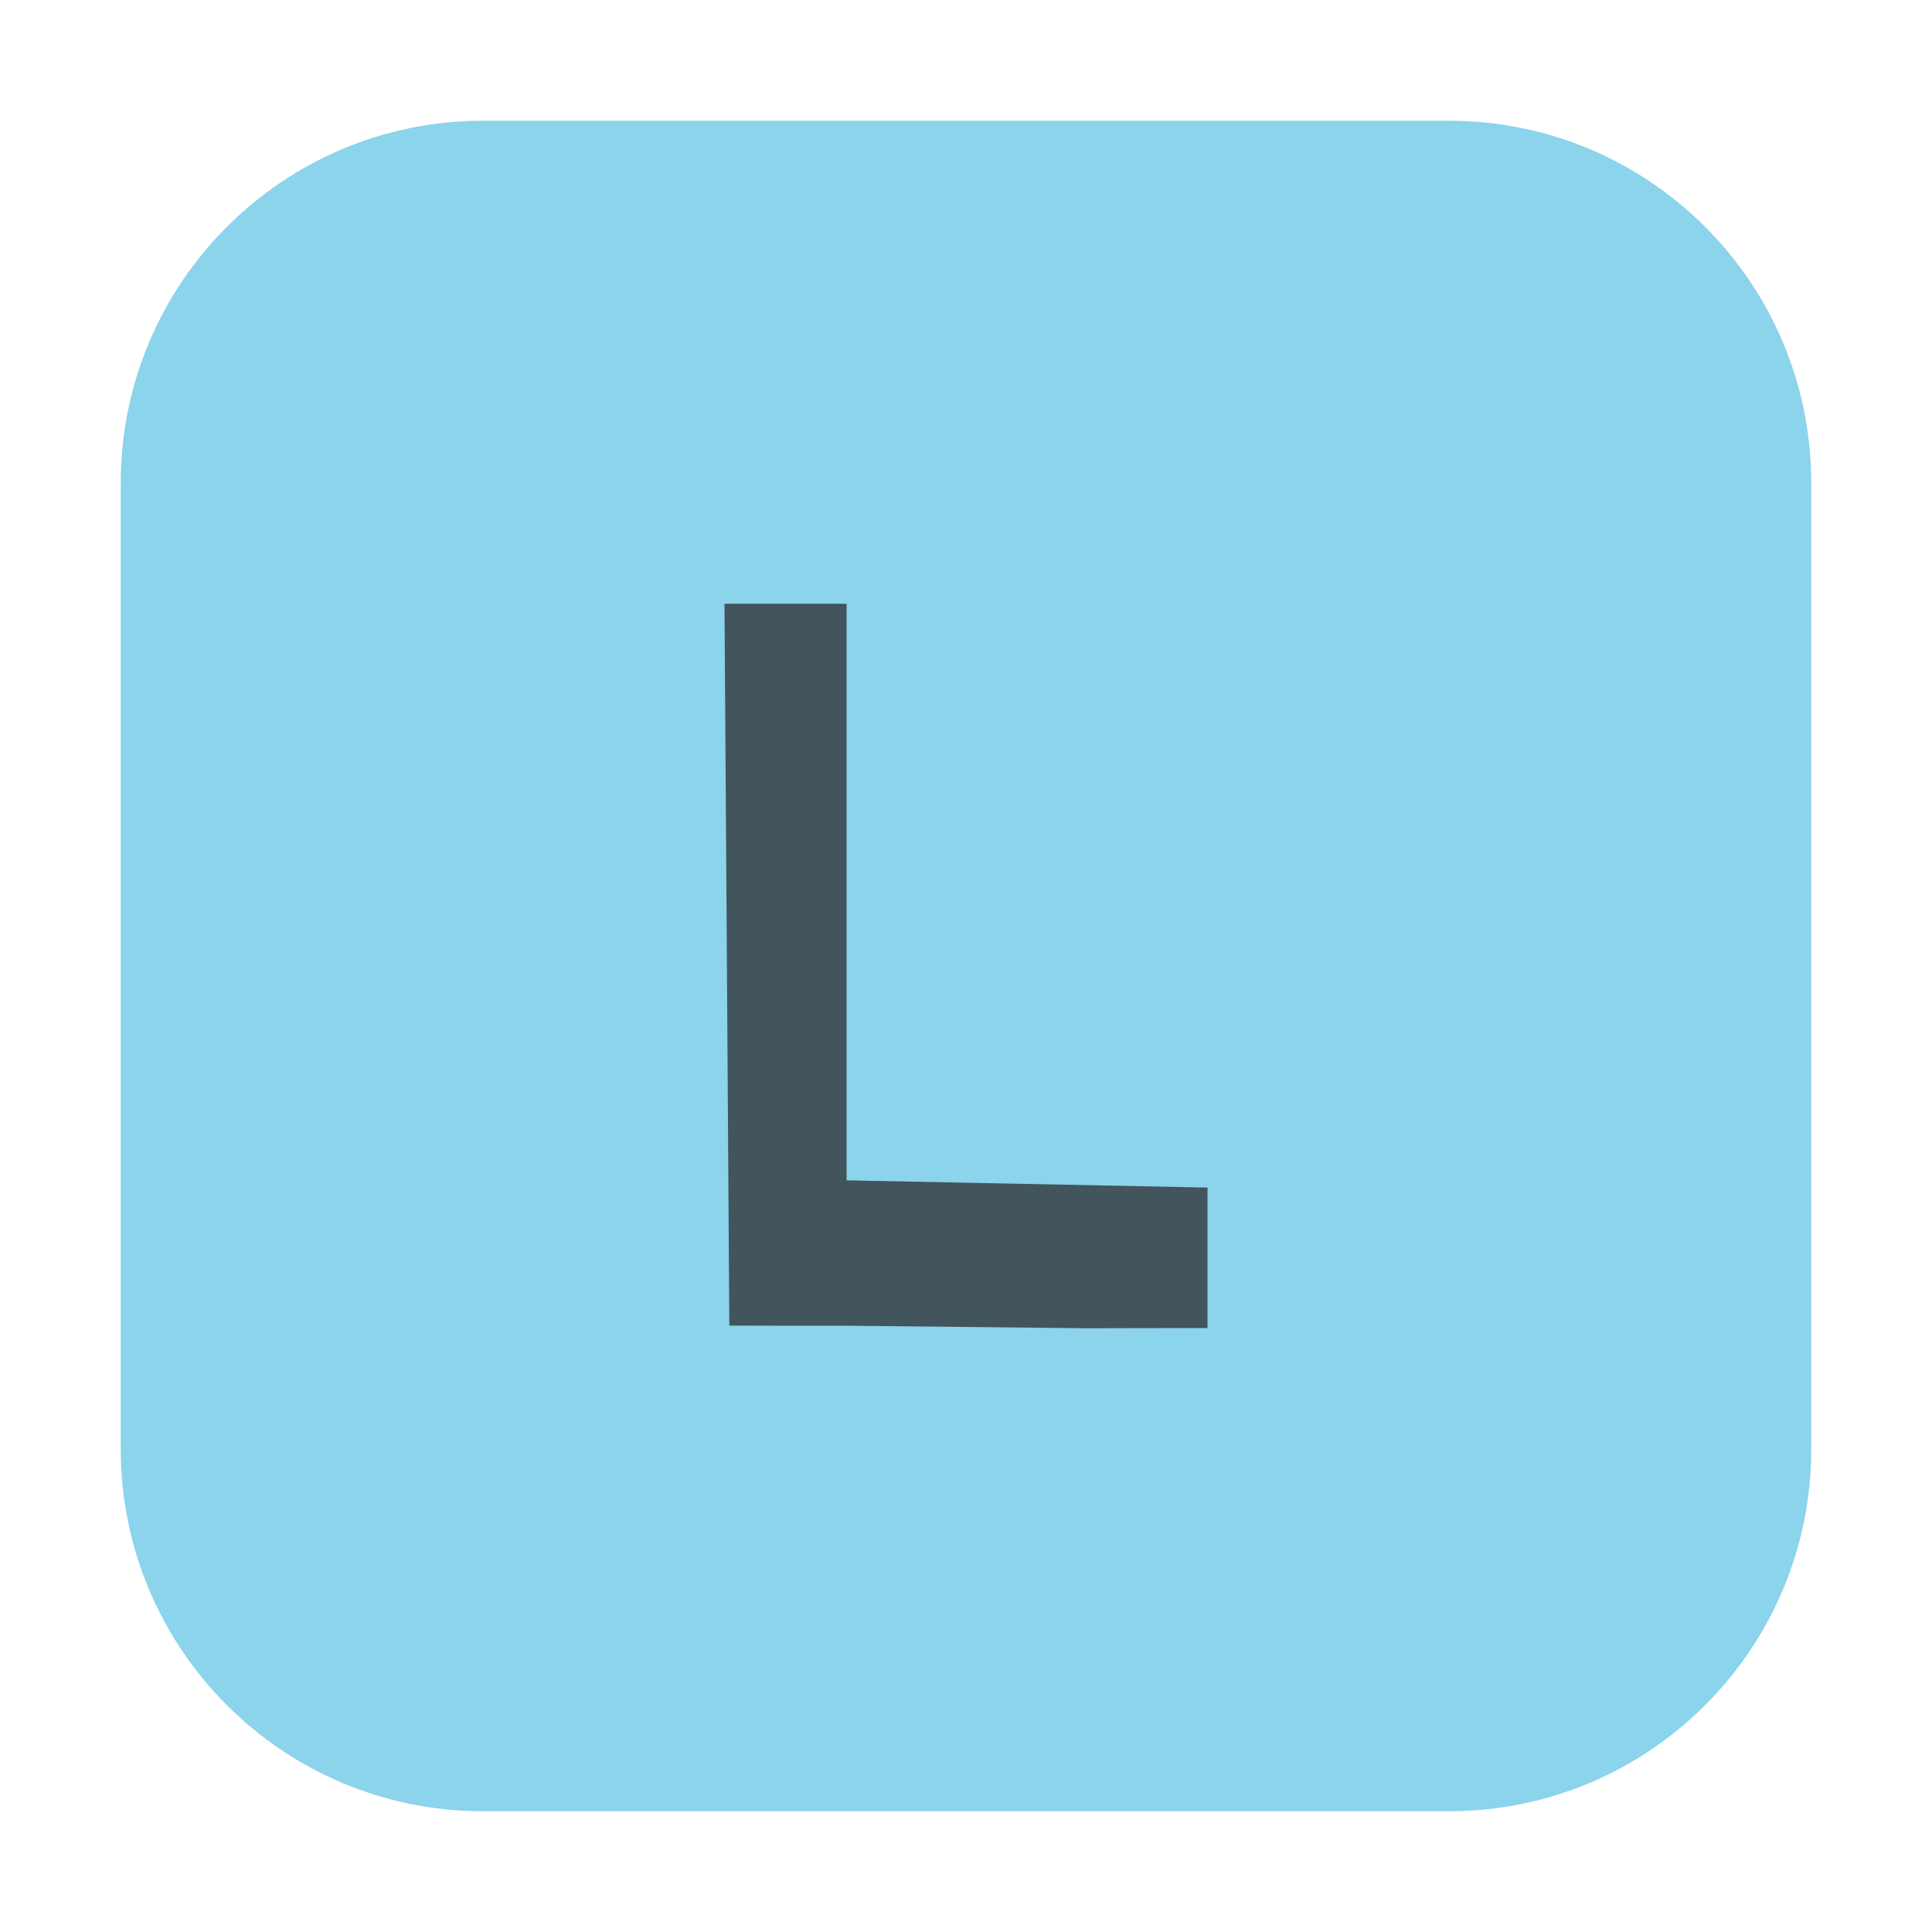
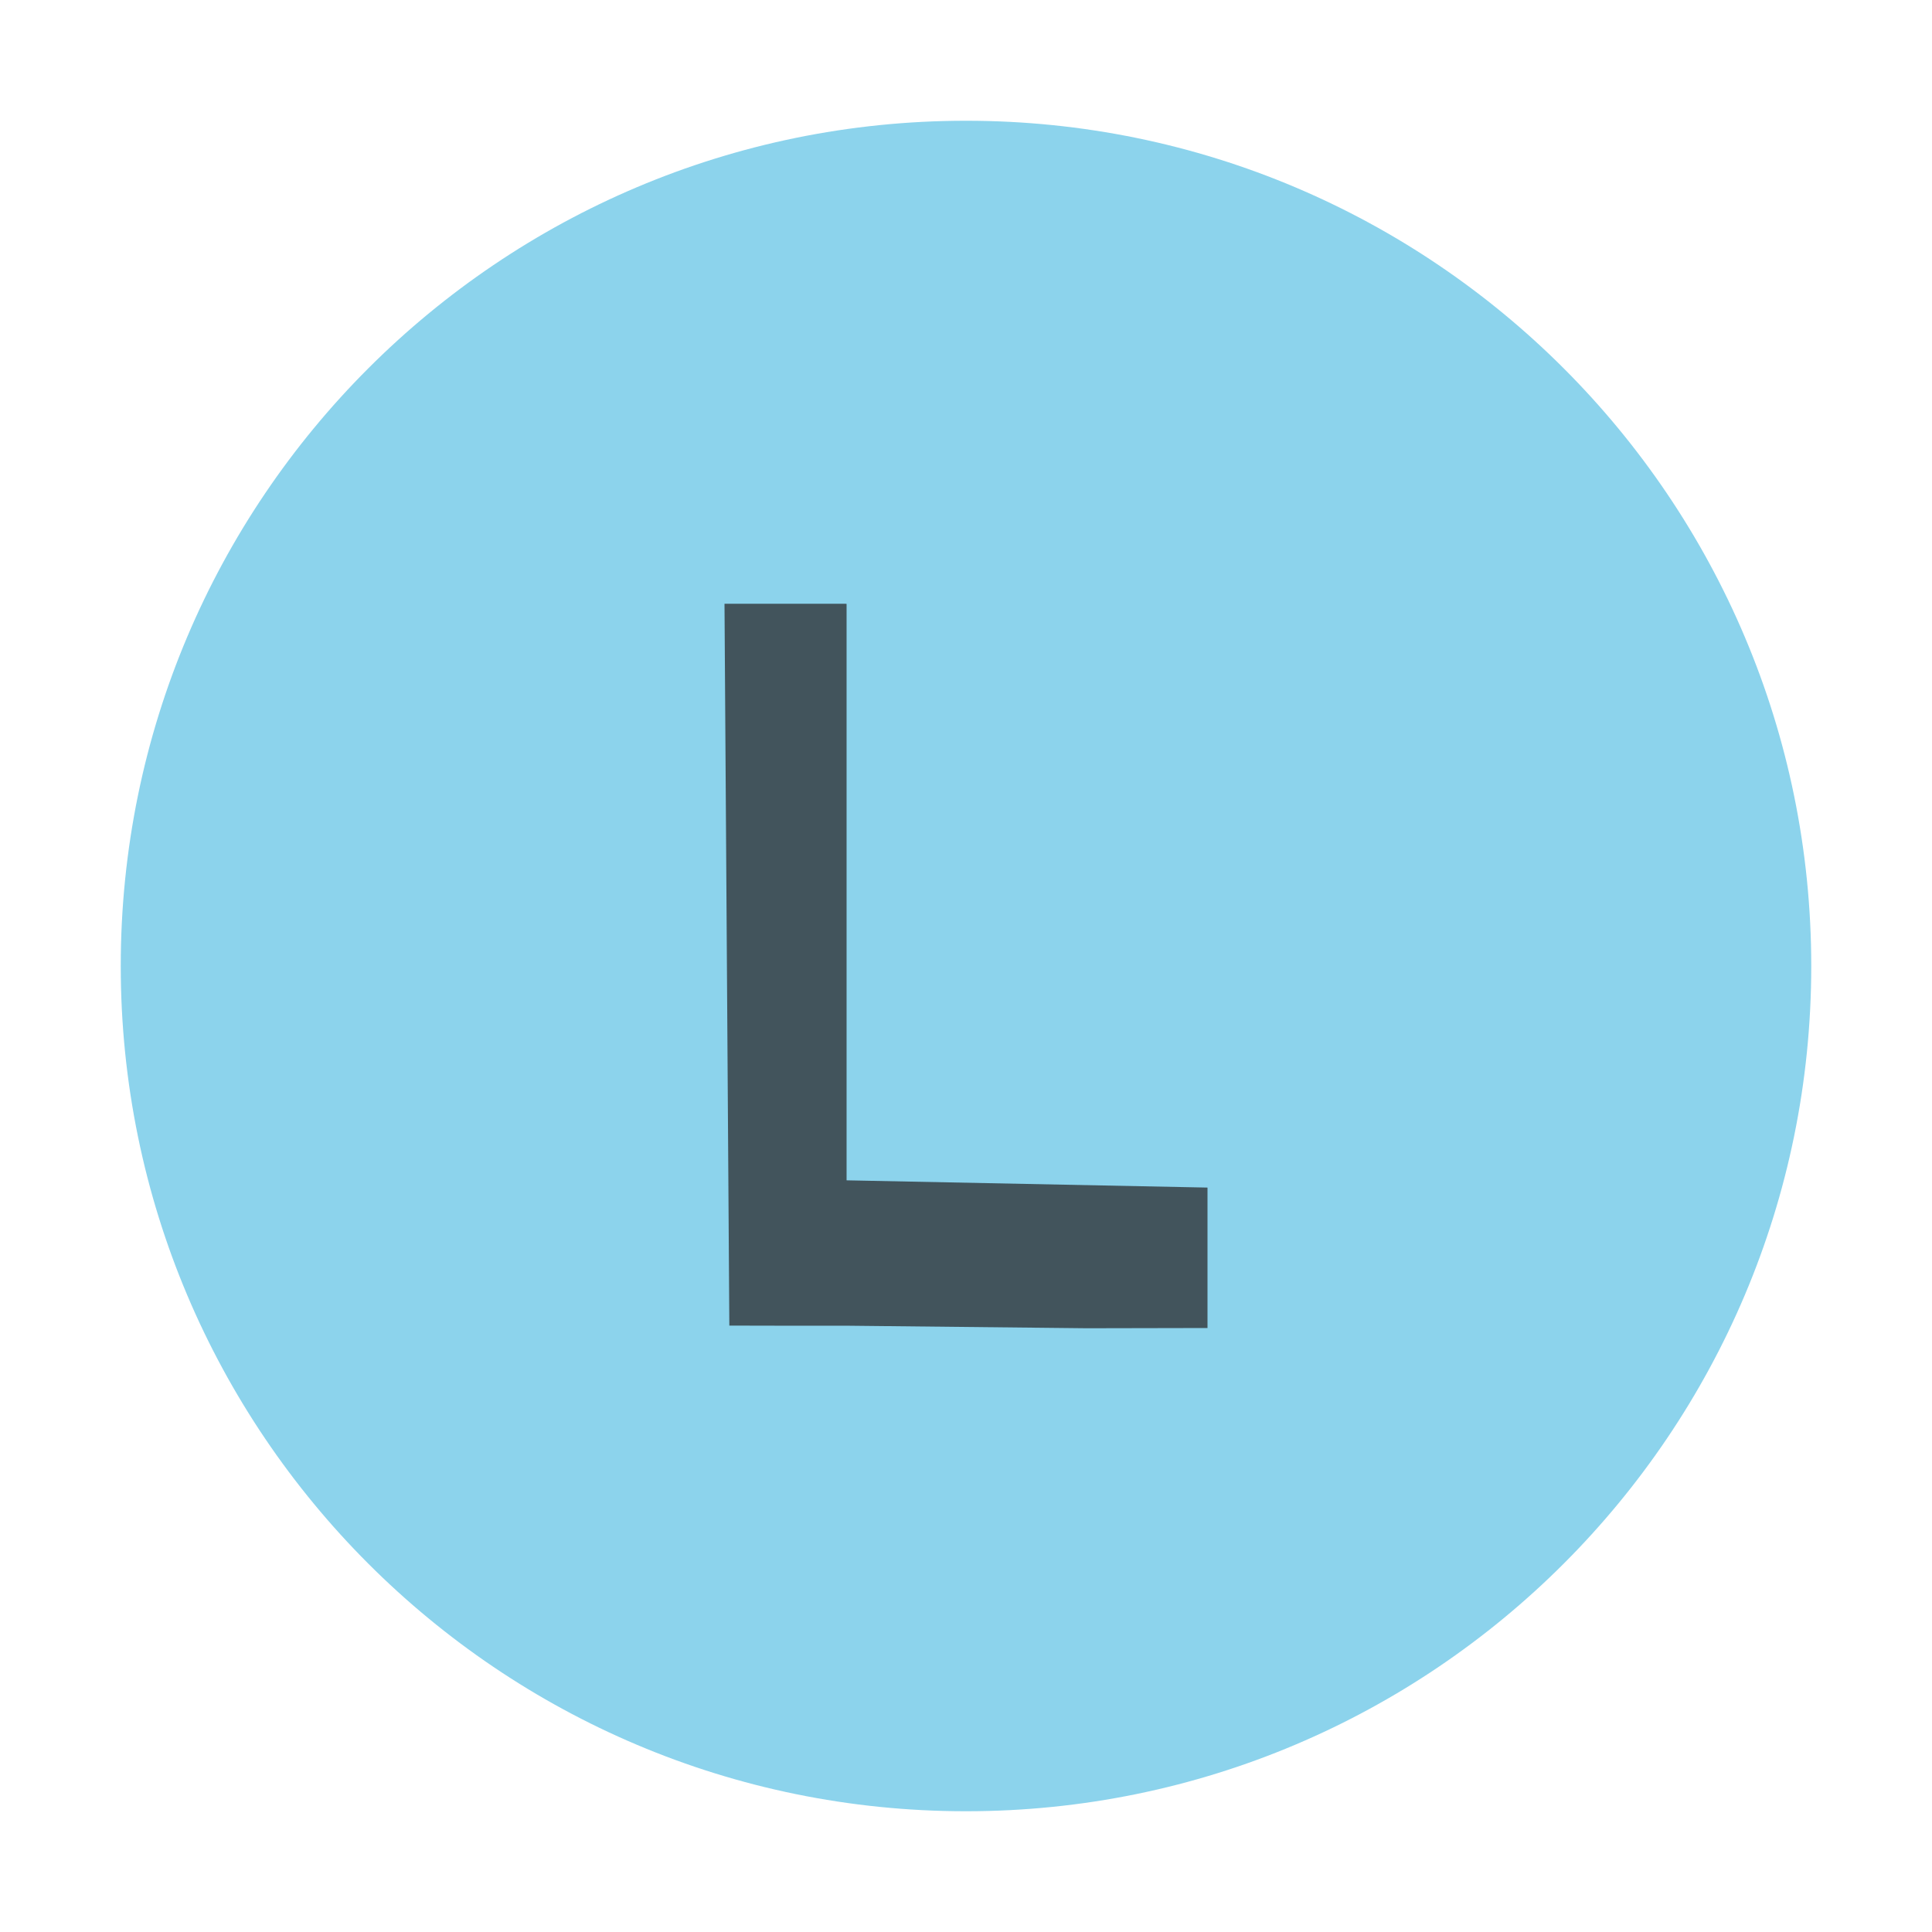
<svg xmlns="http://www.w3.org/2000/svg" width="16" height="16" viewBox="0 0 16 16">
  <g fill="none" fill-rule="evenodd">
-     <rect width="14" height="14" x="1" y="1" fill="#40B6E0" fill-opacity=".6" rx="3" />
+     <path fill="#40B6E0" fill-opacity=".6" d="M15,8 C15,11.866 11.866,15 8,15 C4.134,15 1,11.866 1,8 C1,4.134 4.134,1 8,1 C11.866,1 15,4.134 15,8" />
    <polygon fill="#231F20" fill-opacity=".7" points="0.04 5.978 0 0 1 0 1.011 0.001 1.011 4.775 4 4.835 4 5.998 3 6 1.02 5.979 0.523 5.979" transform="translate(6 5)" />
  </g>
</svg>
